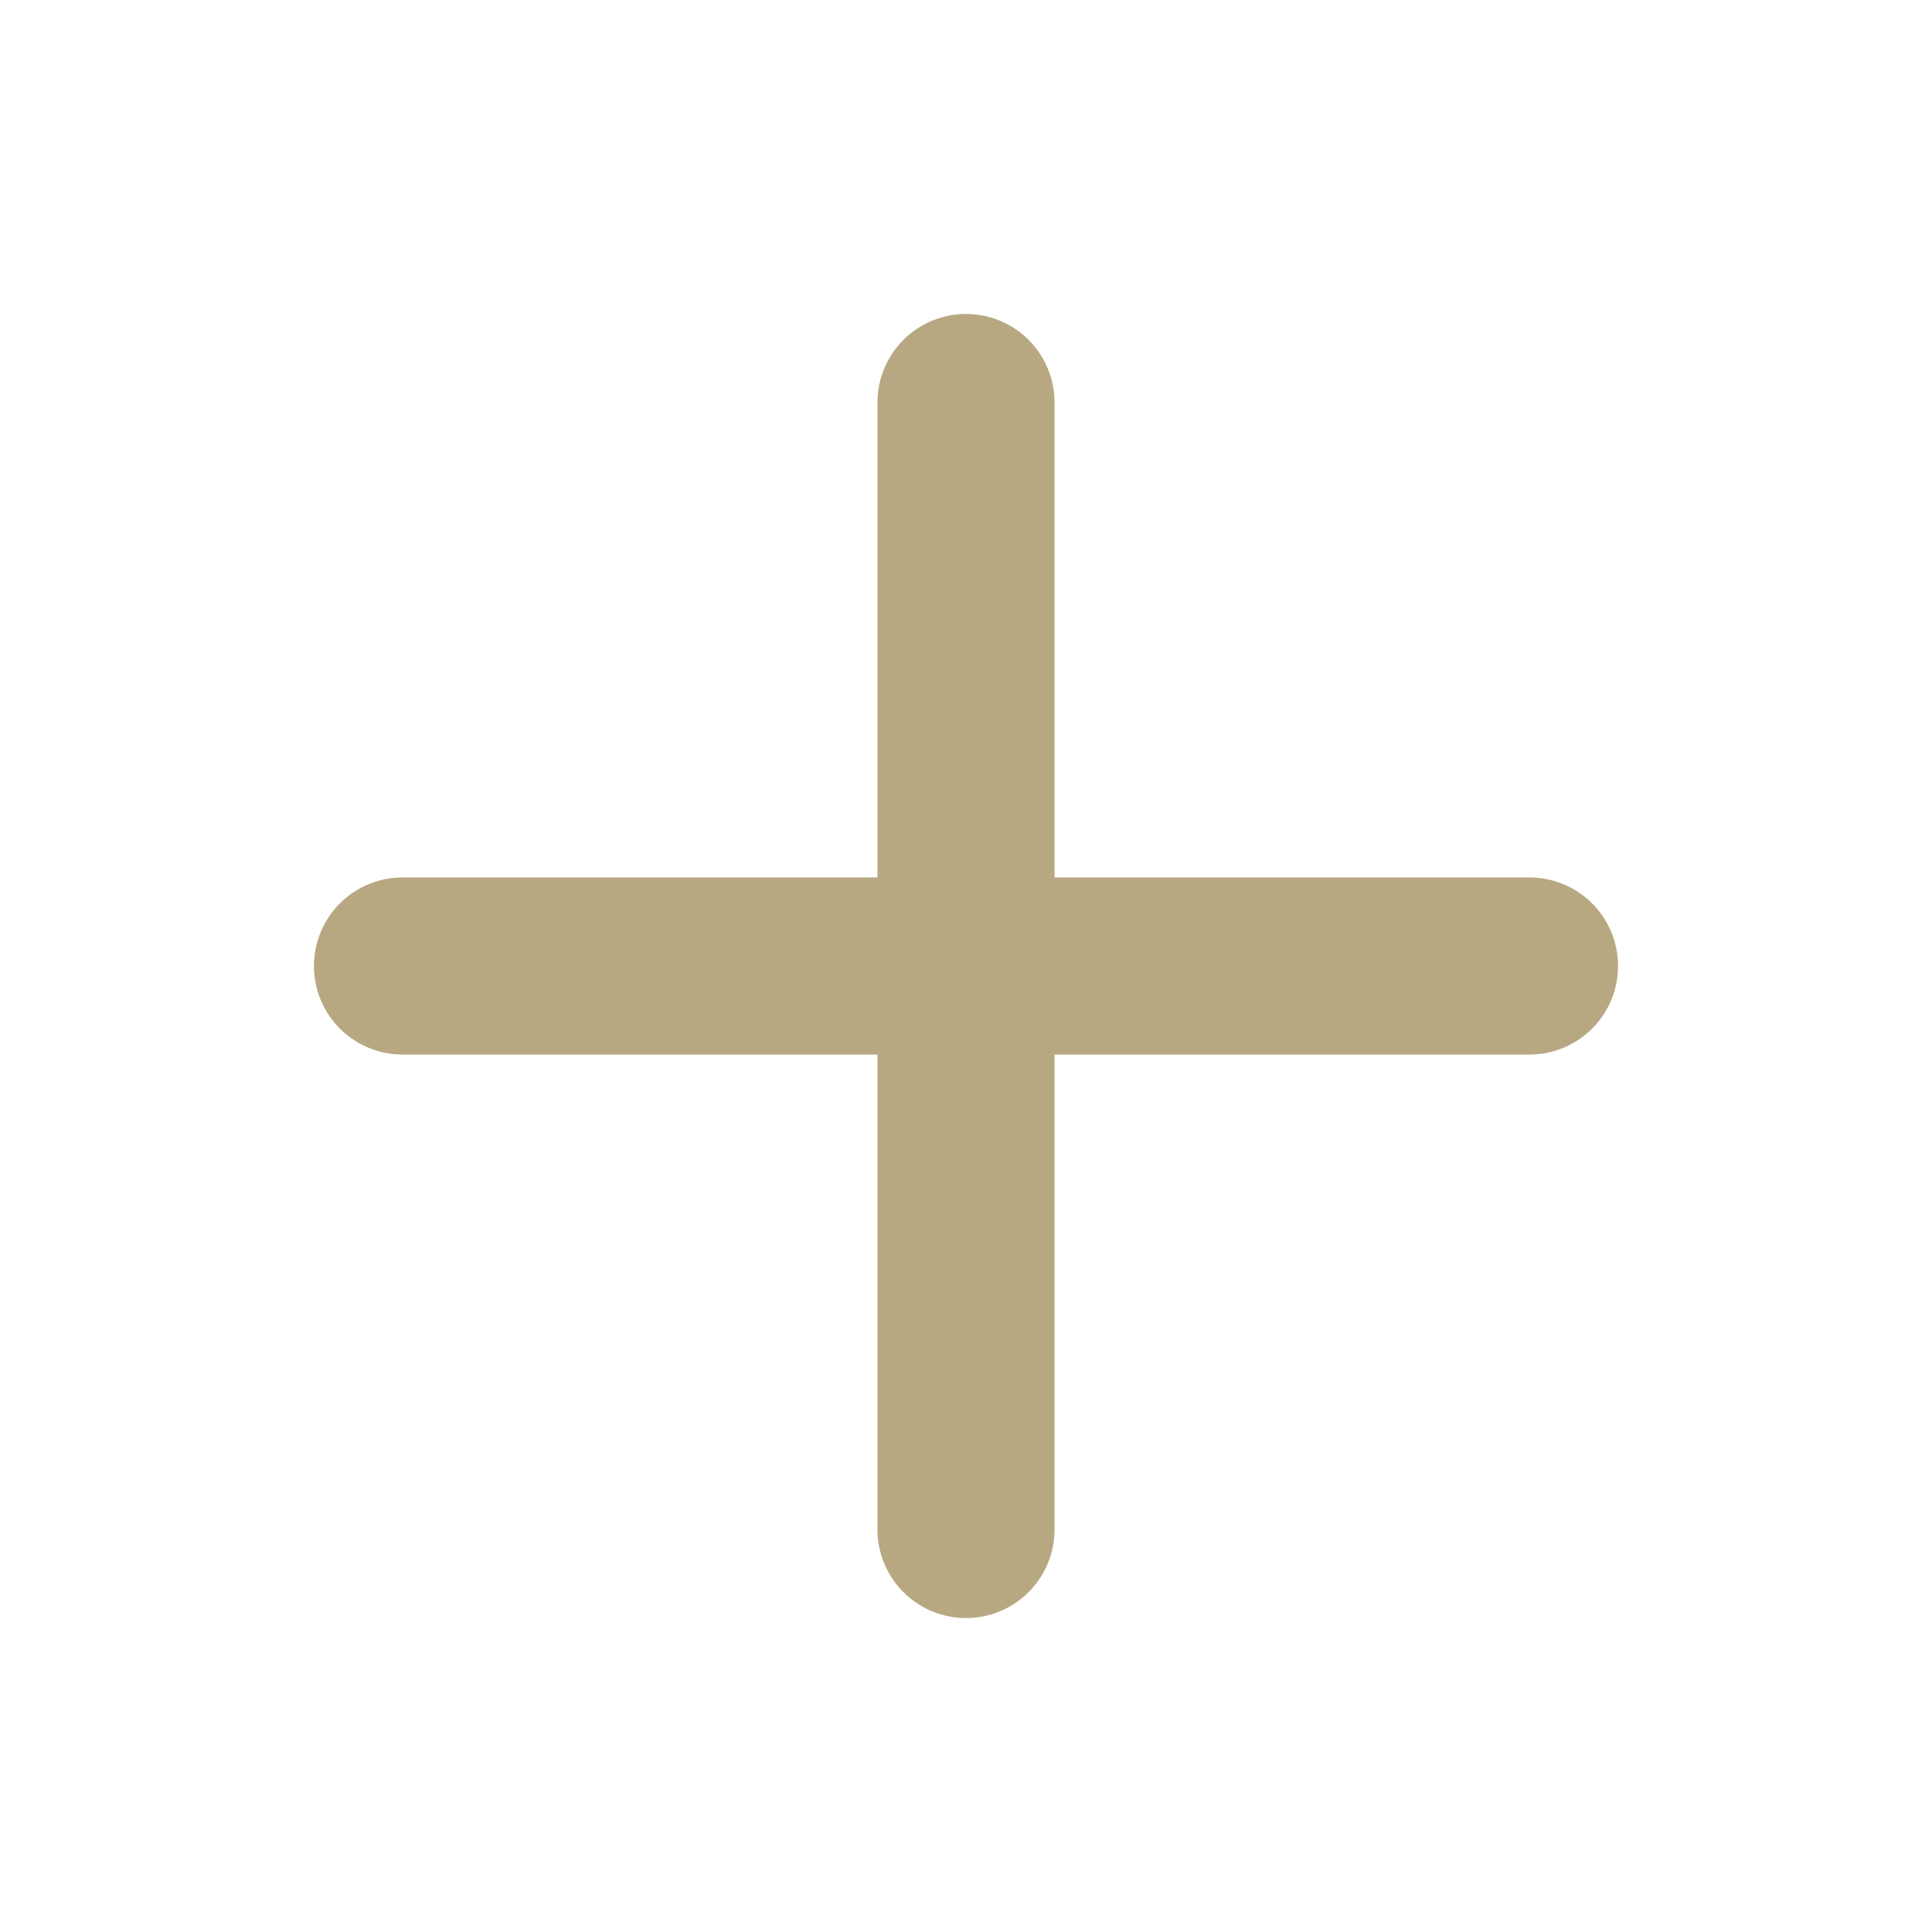
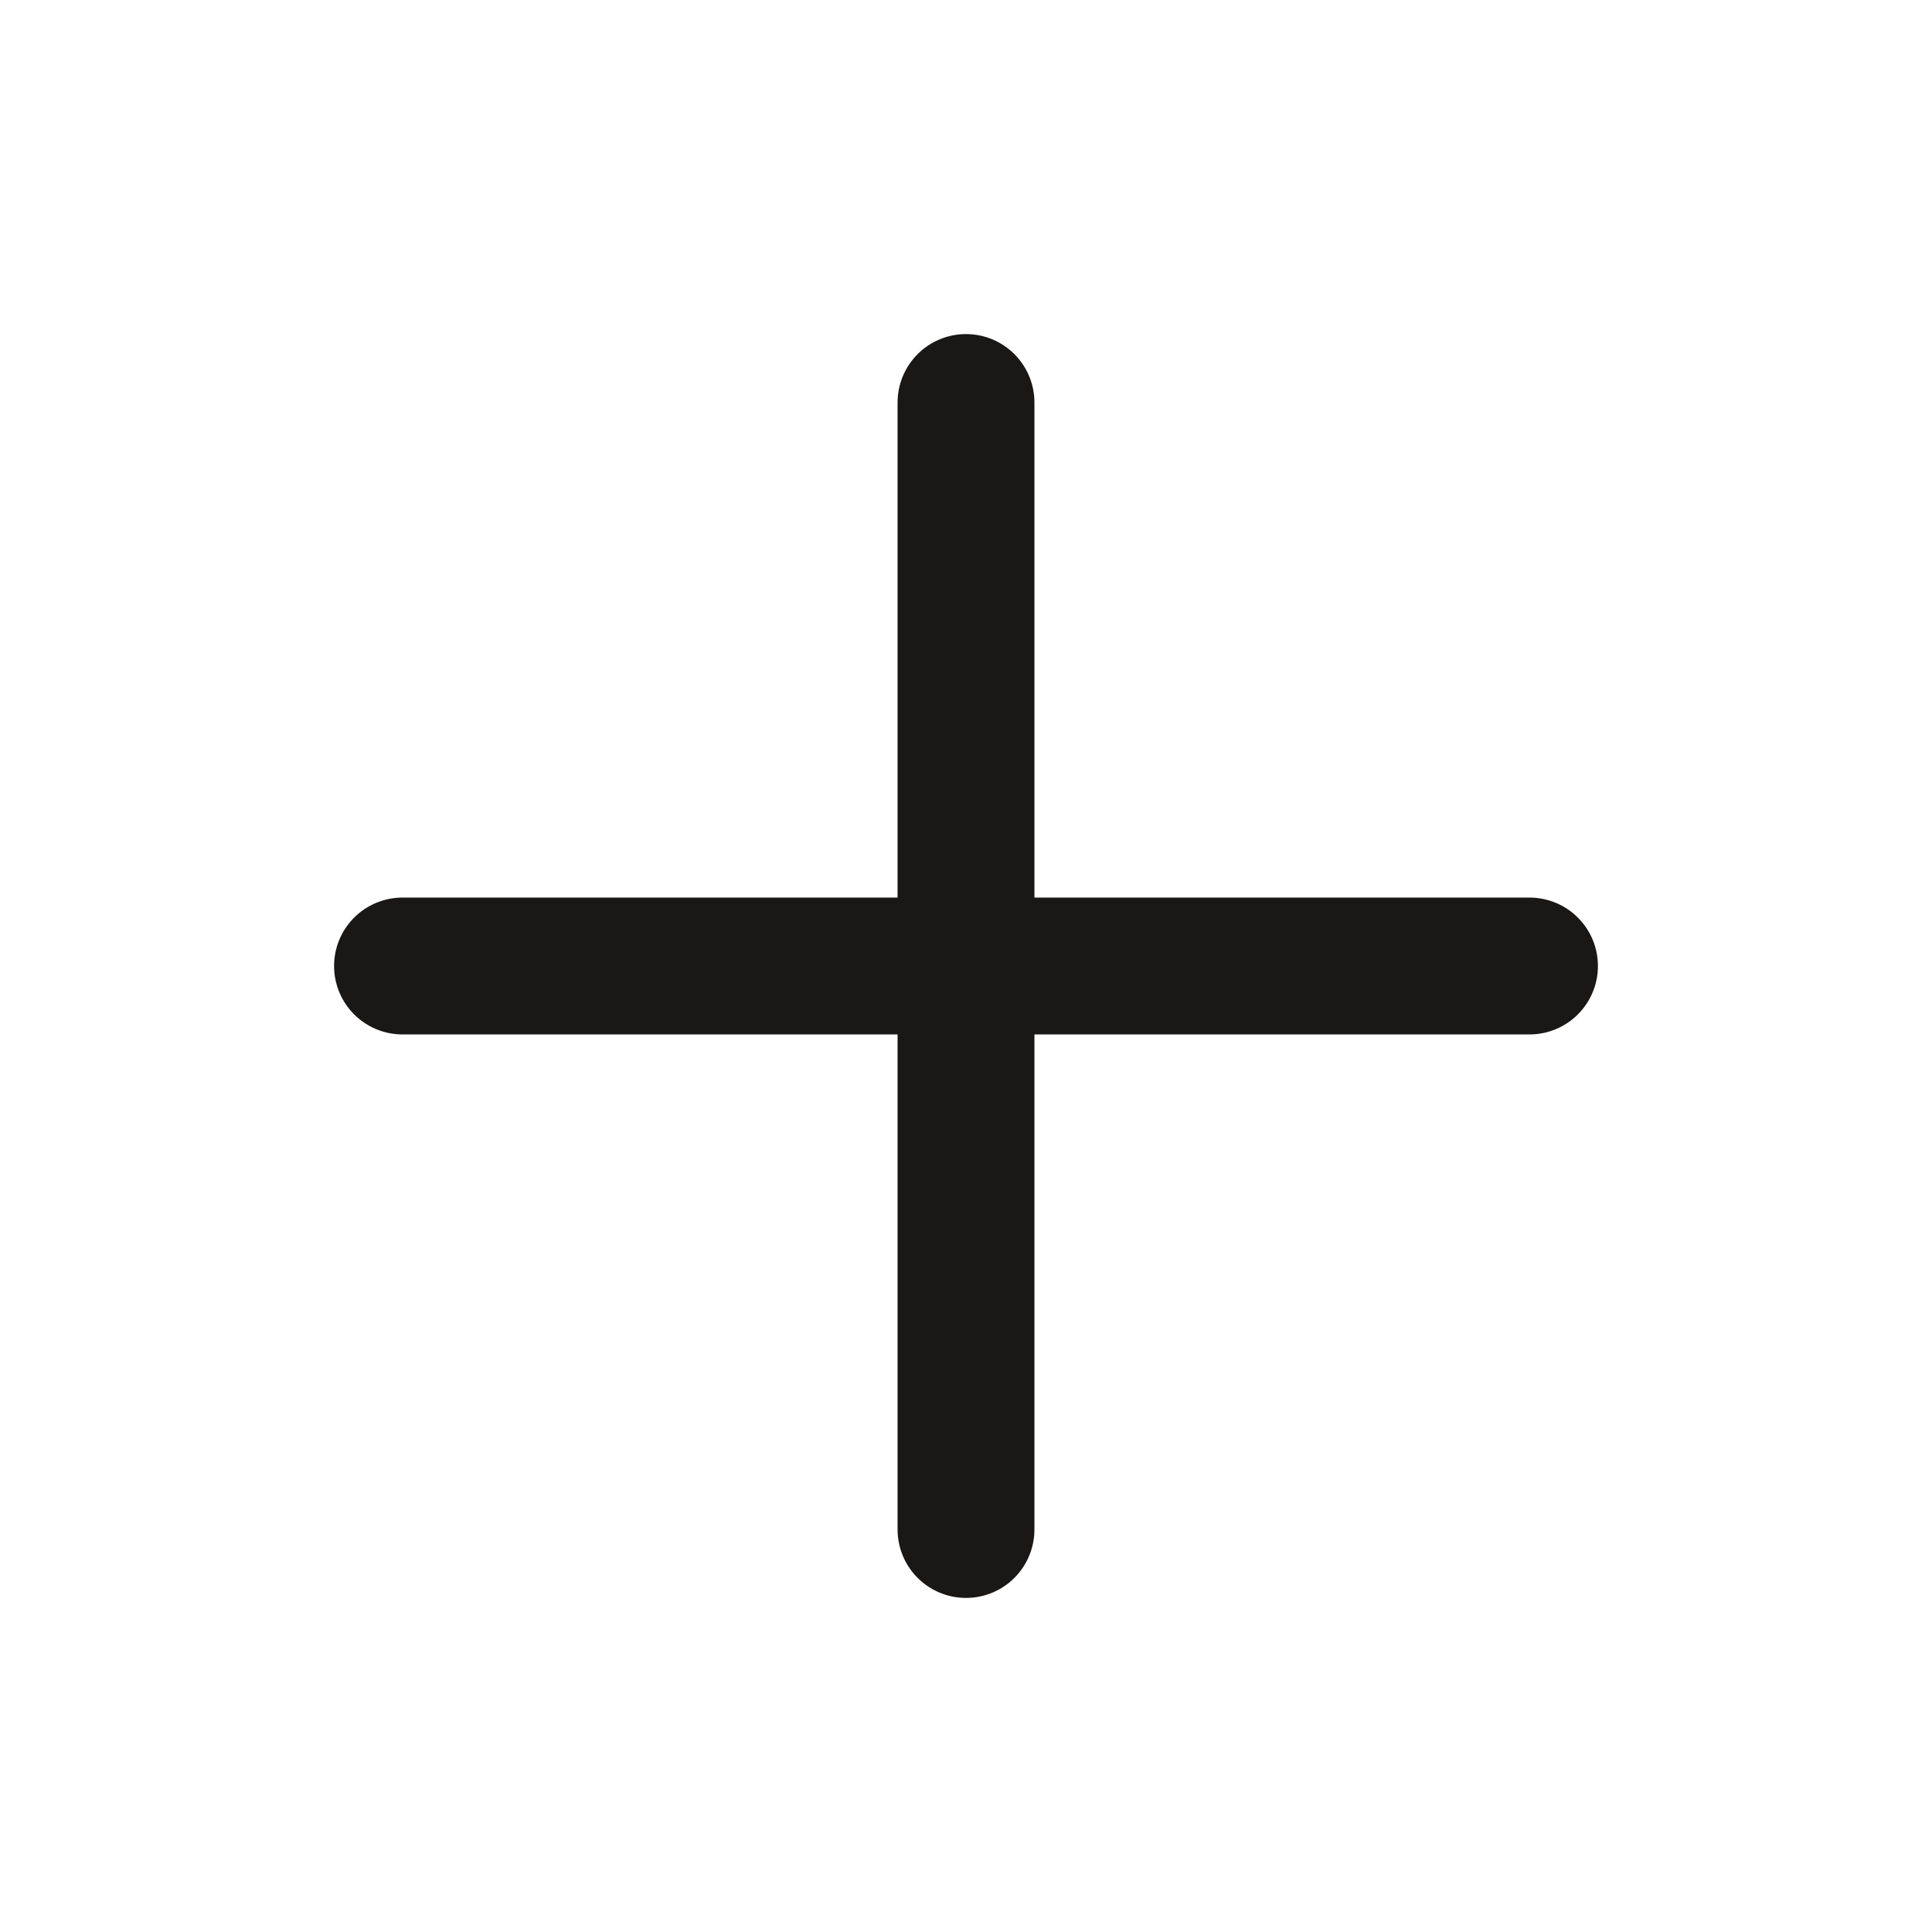
- <svg xmlns="http://www.w3.org/2000/svg" viewBox="0 0 24 24" fill="none" stroke="#B8A882" stroke-width="2.2" stroke-linecap="round">
-   <line x1="12" y1="5" x2="12" y2="19" />
-   <line x1="5" y1="12" x2="19" y2="12" />
+ <svg xmlns="http://www.w3.org/2000/svg" width="24" height="24" viewBox="0 0 24 24" fill="none" stroke="#191816" stroke-width="1.7" stroke-linecap="round" stroke-linejoin="round">
+   <path d="M12 5v14M5 12h14" />
</svg>
